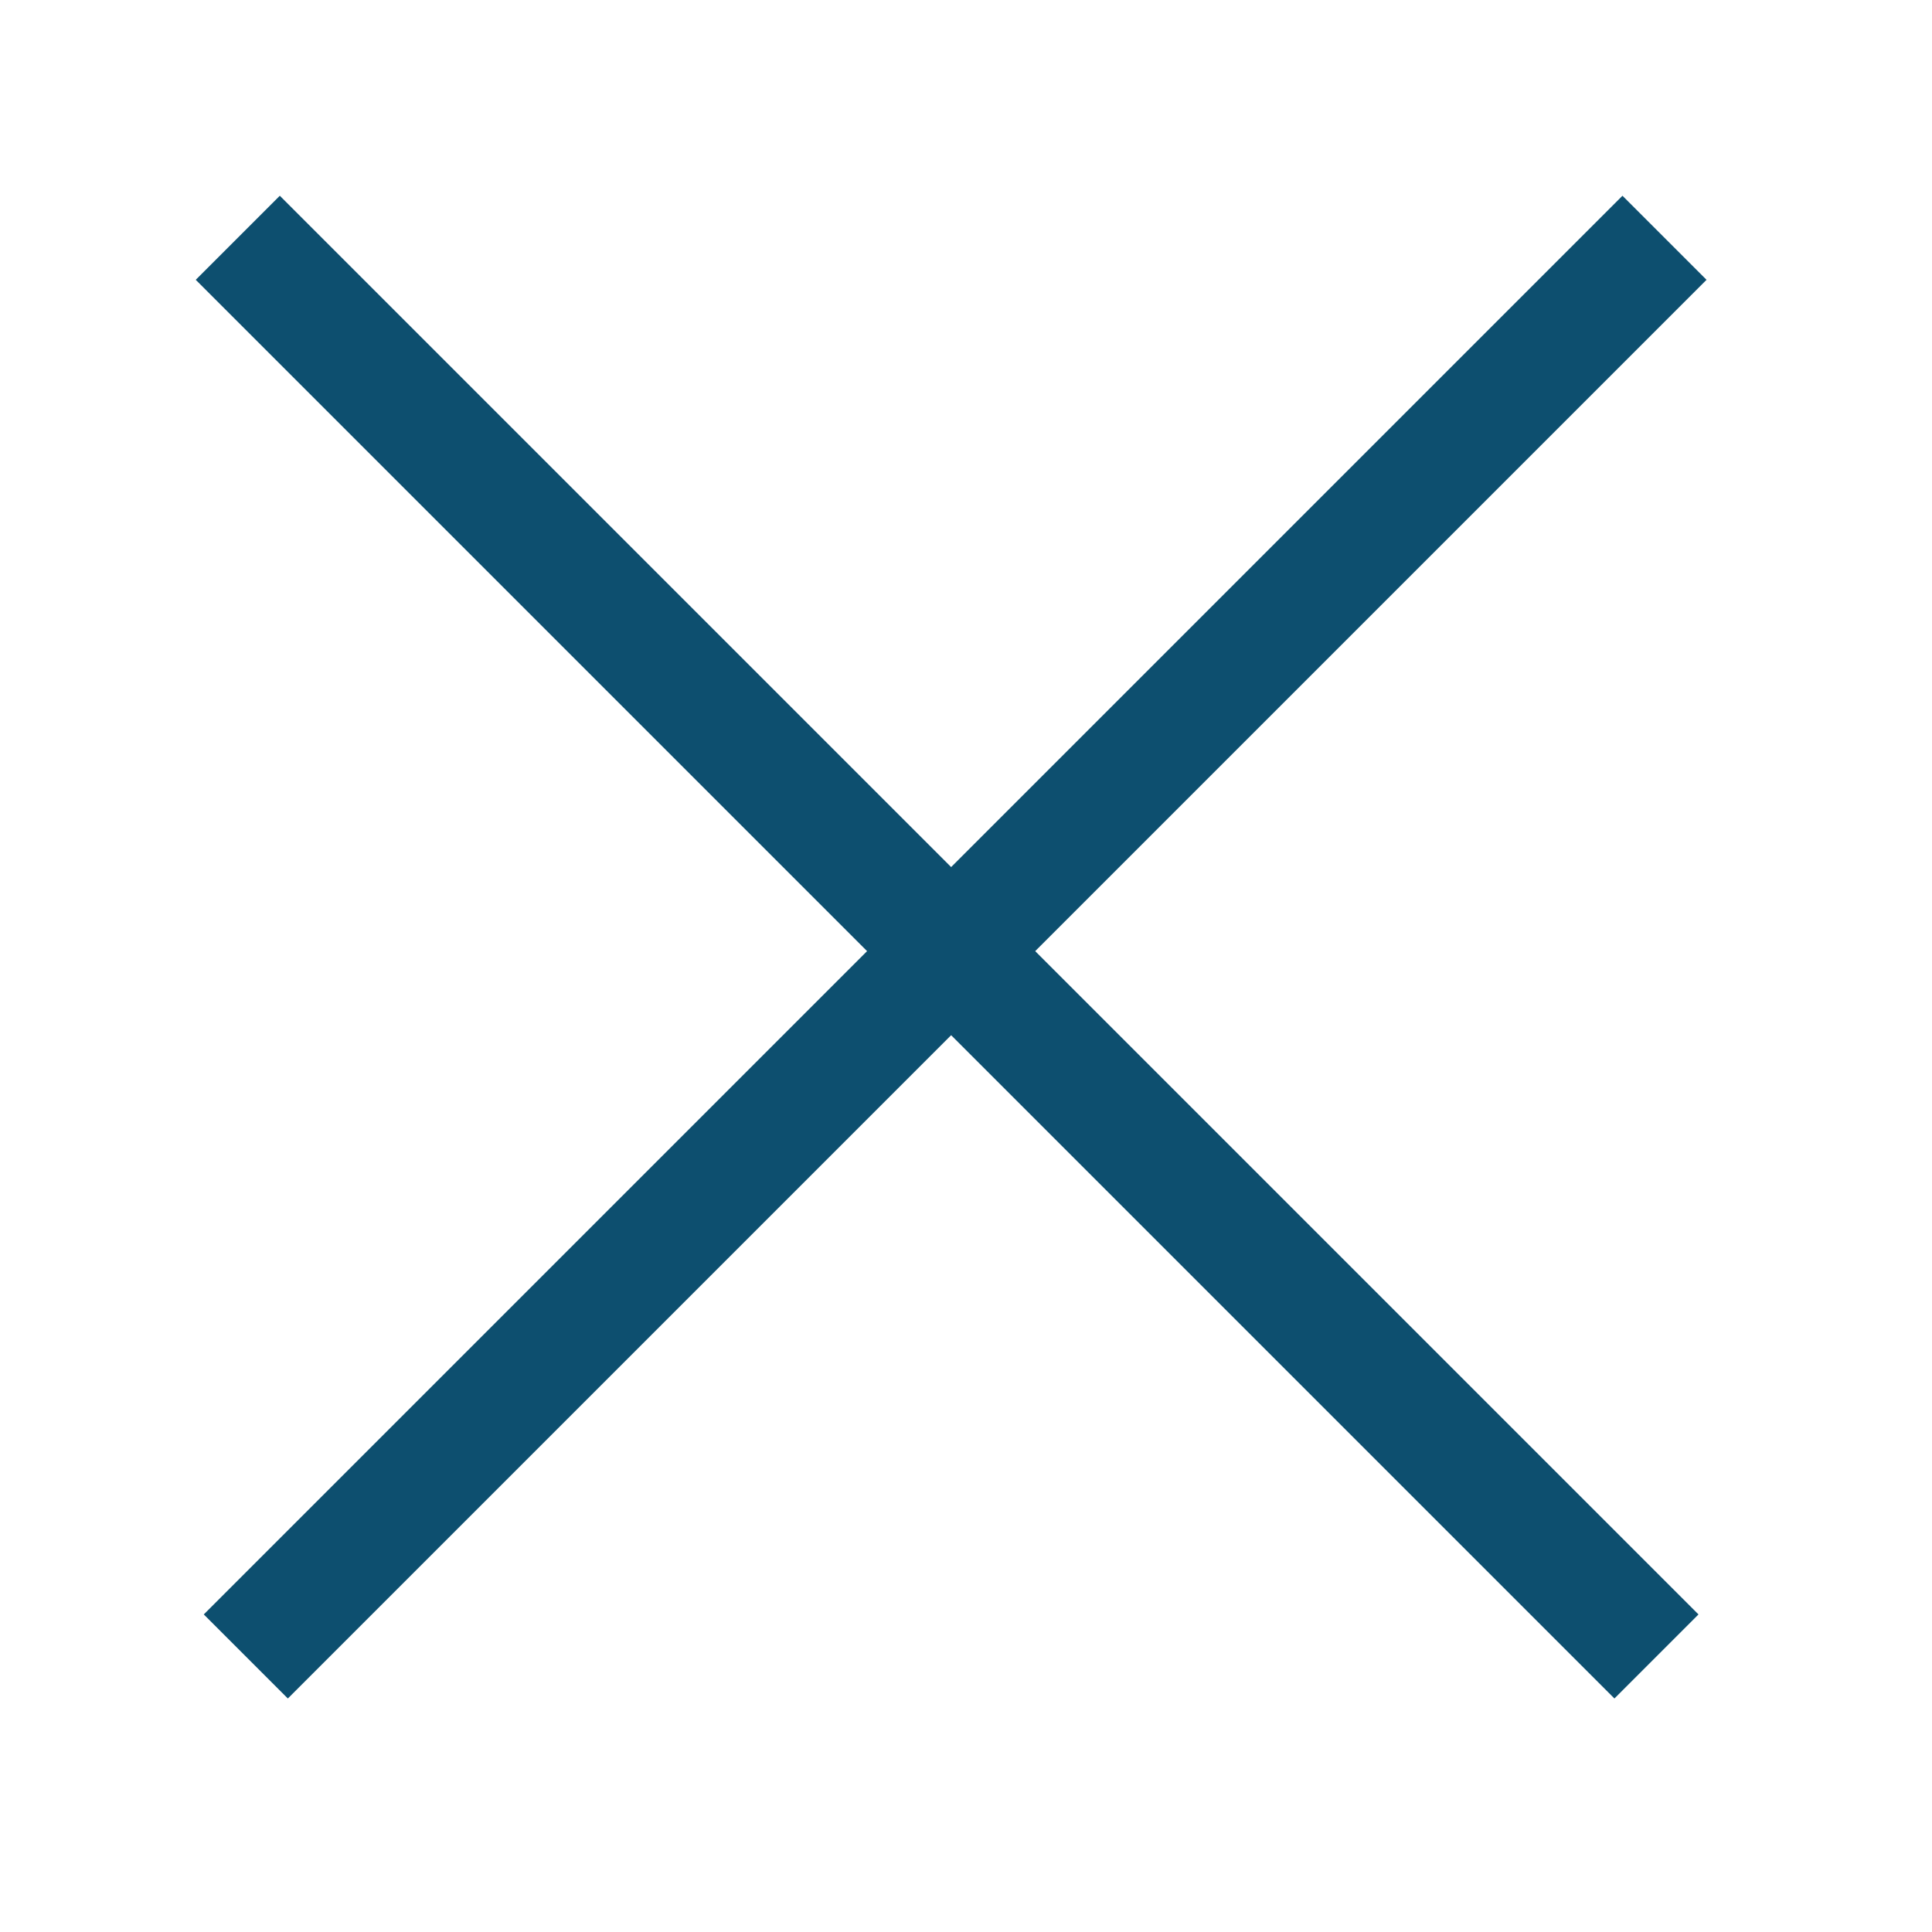
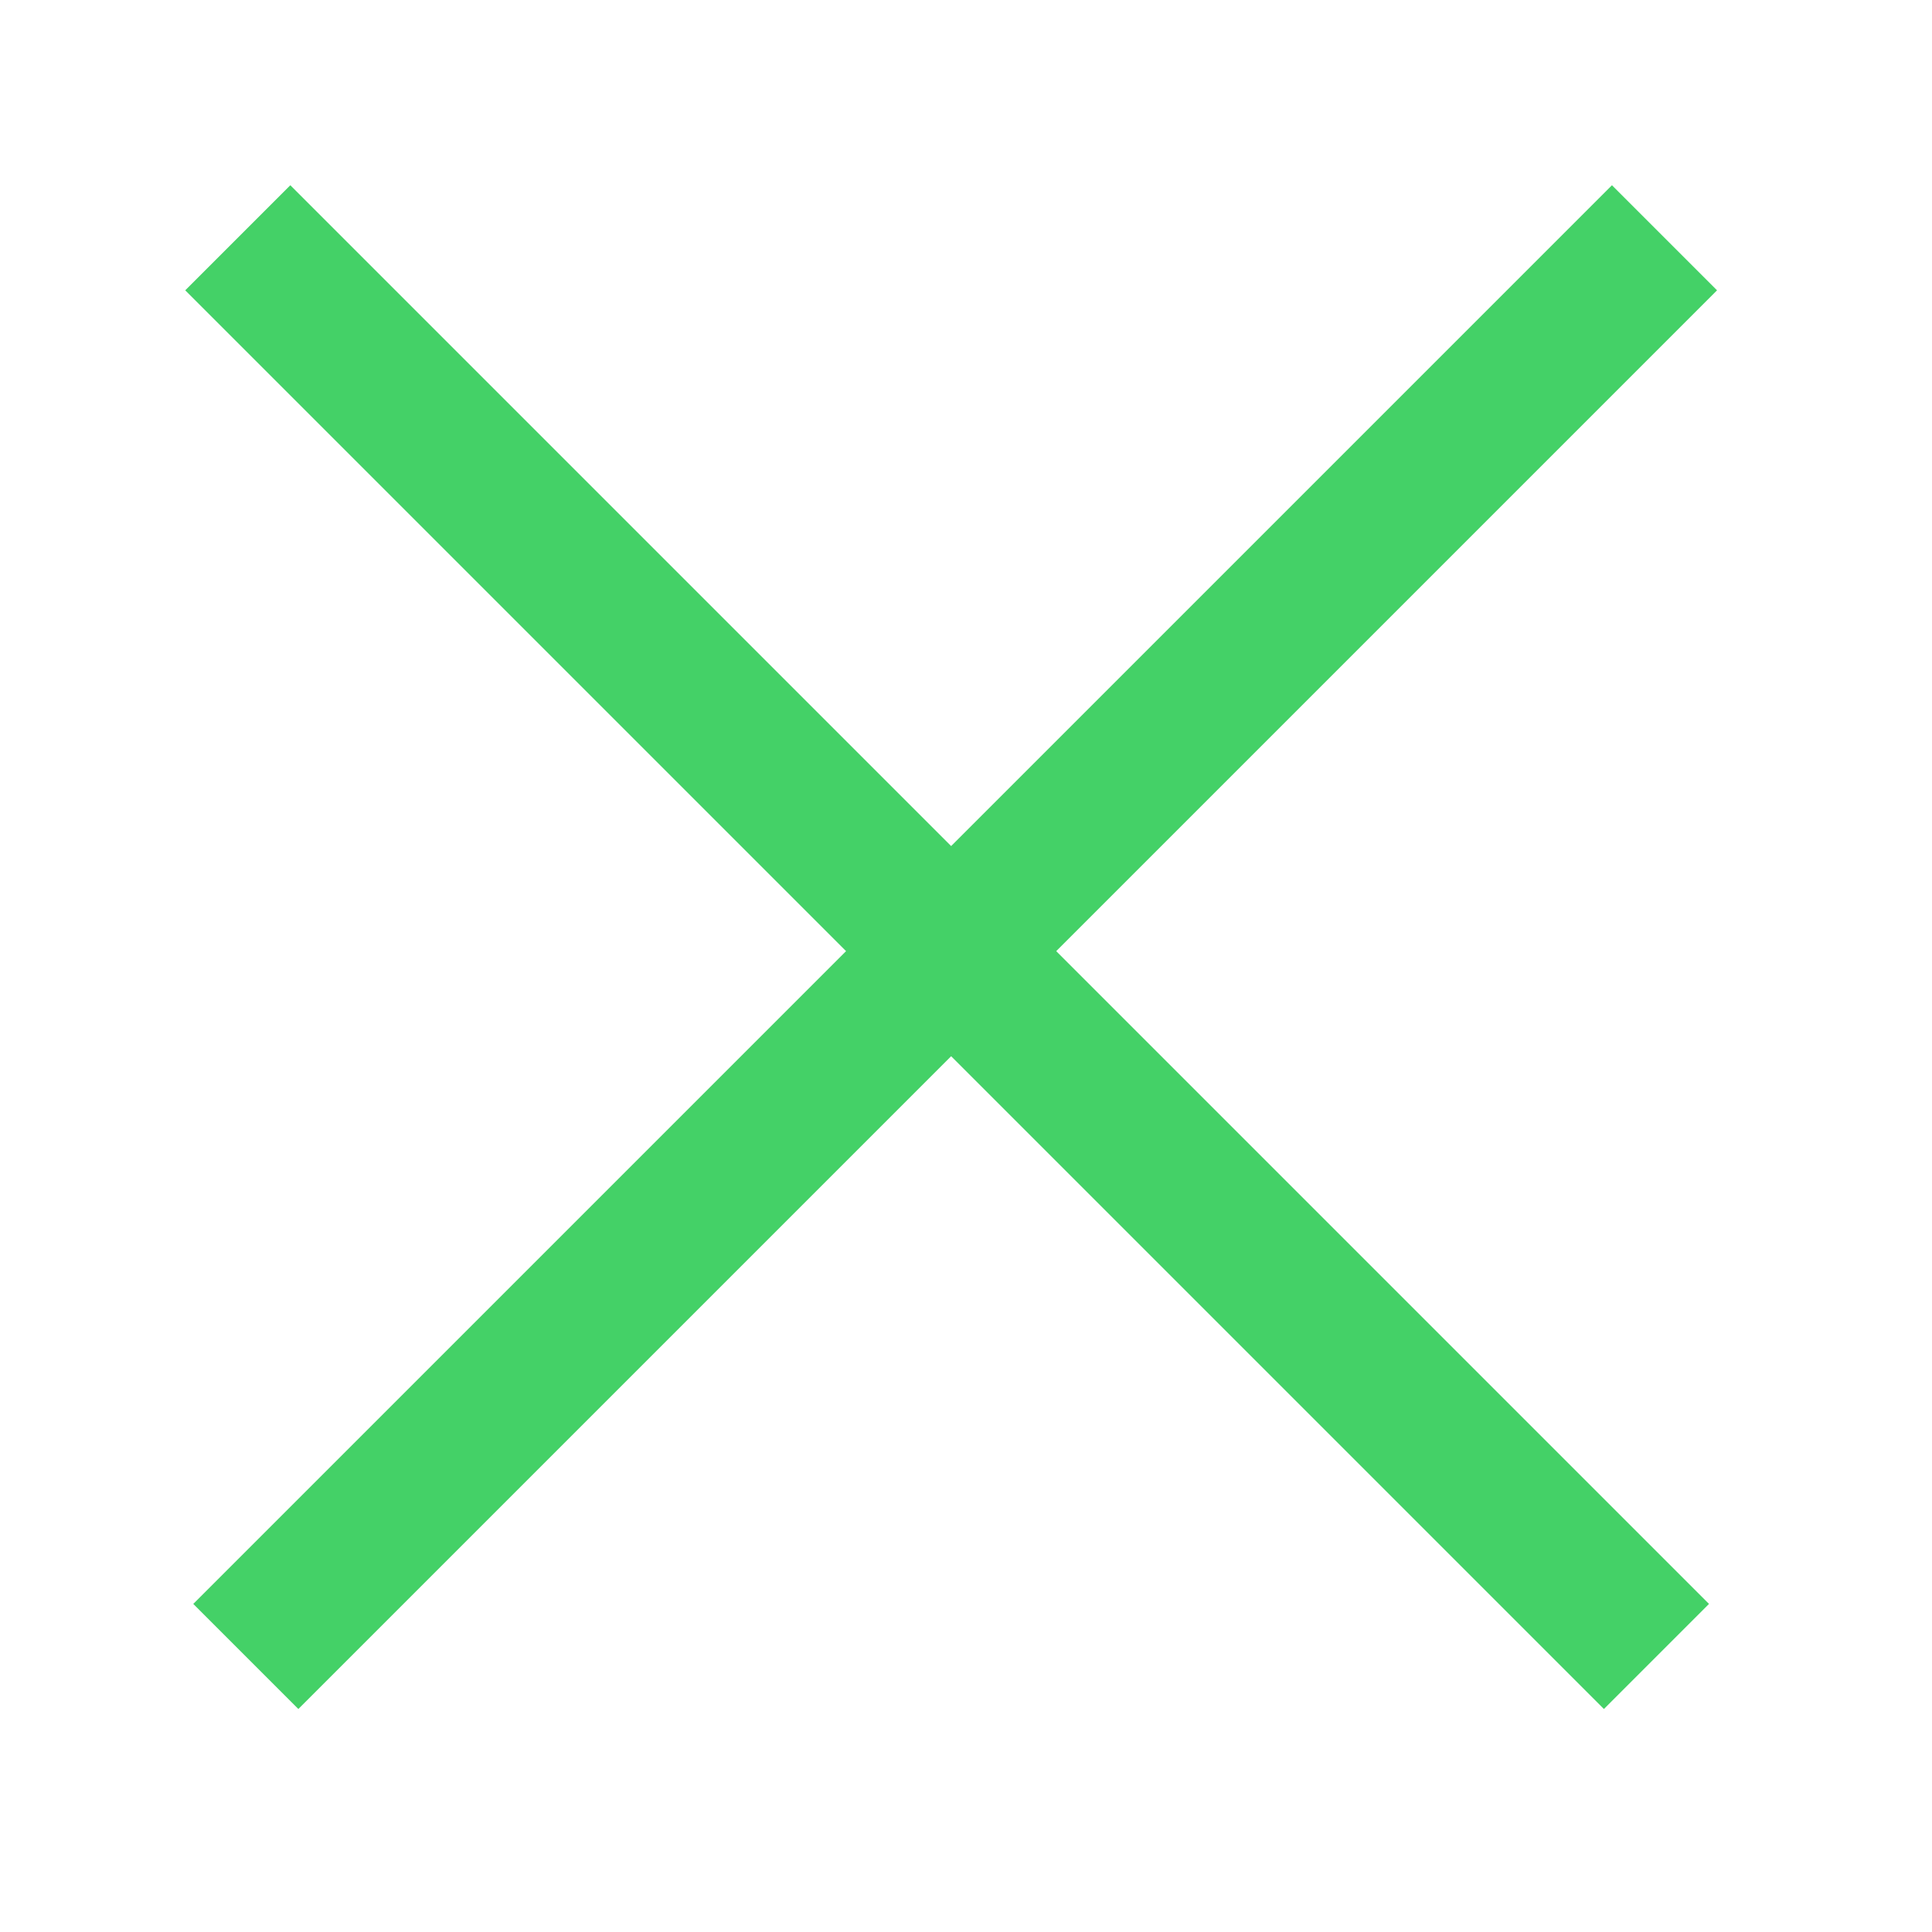
<svg xmlns="http://www.w3.org/2000/svg" viewBox="0 0 130 130">
  <g class="currentLayer">
-     <path d="M16,16L112,112" fill="none" fill-opacity="1" stroke="#0d4f6f" stroke-opacity="1" stroke-width="8" stroke-dasharray="135,764" />
-     <path d="M112,16L16,112" fill="none" fill-opacity="1" stroke="#0d4f6f" stroke-opacity="1" stroke-width="8" stroke-dasharray="135,764" />
+     <path d="M16,16L112,112" fill="none" fill-opacity="1" stroke="#44d167" stroke-opacity="1" stroke-width="10" stroke-dasharray="135,764" />
+     <path d="M112,16L16,112" fill="none" fill-opacity="1" stroke="#44d167" stroke-opacity="1" stroke-width="10" stroke-dasharray="135,764" />
  </g>
</svg>
